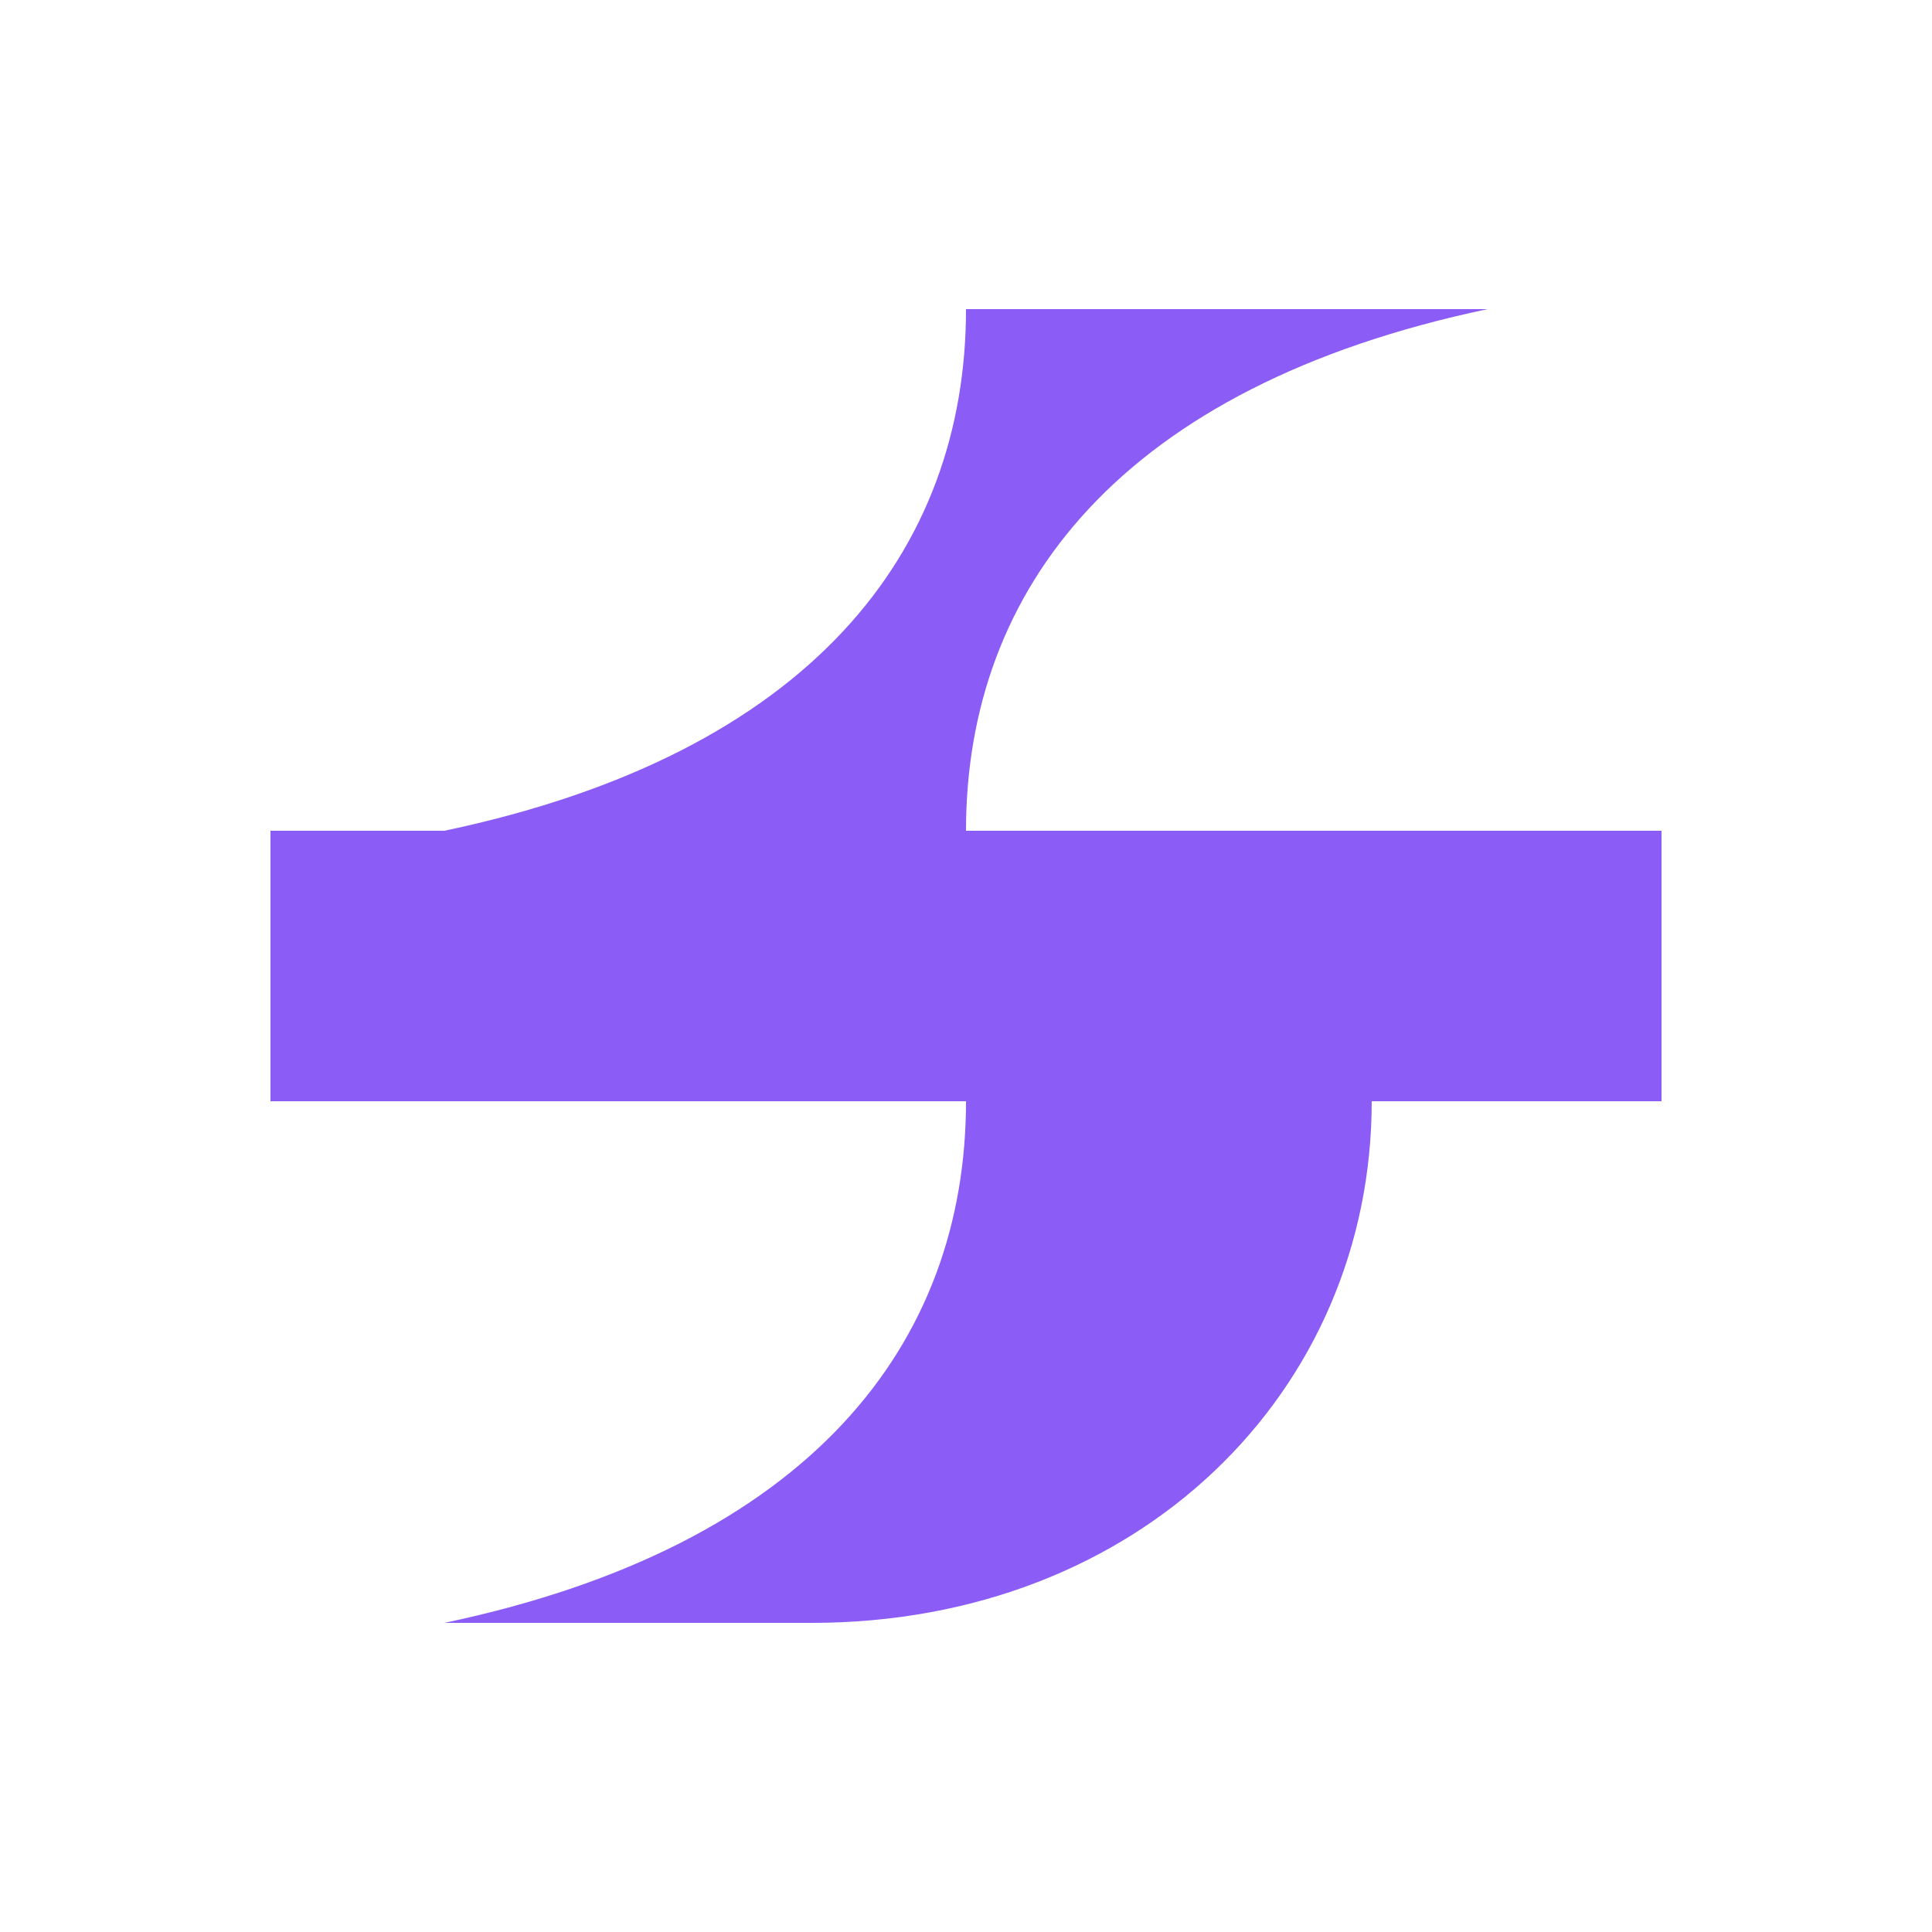
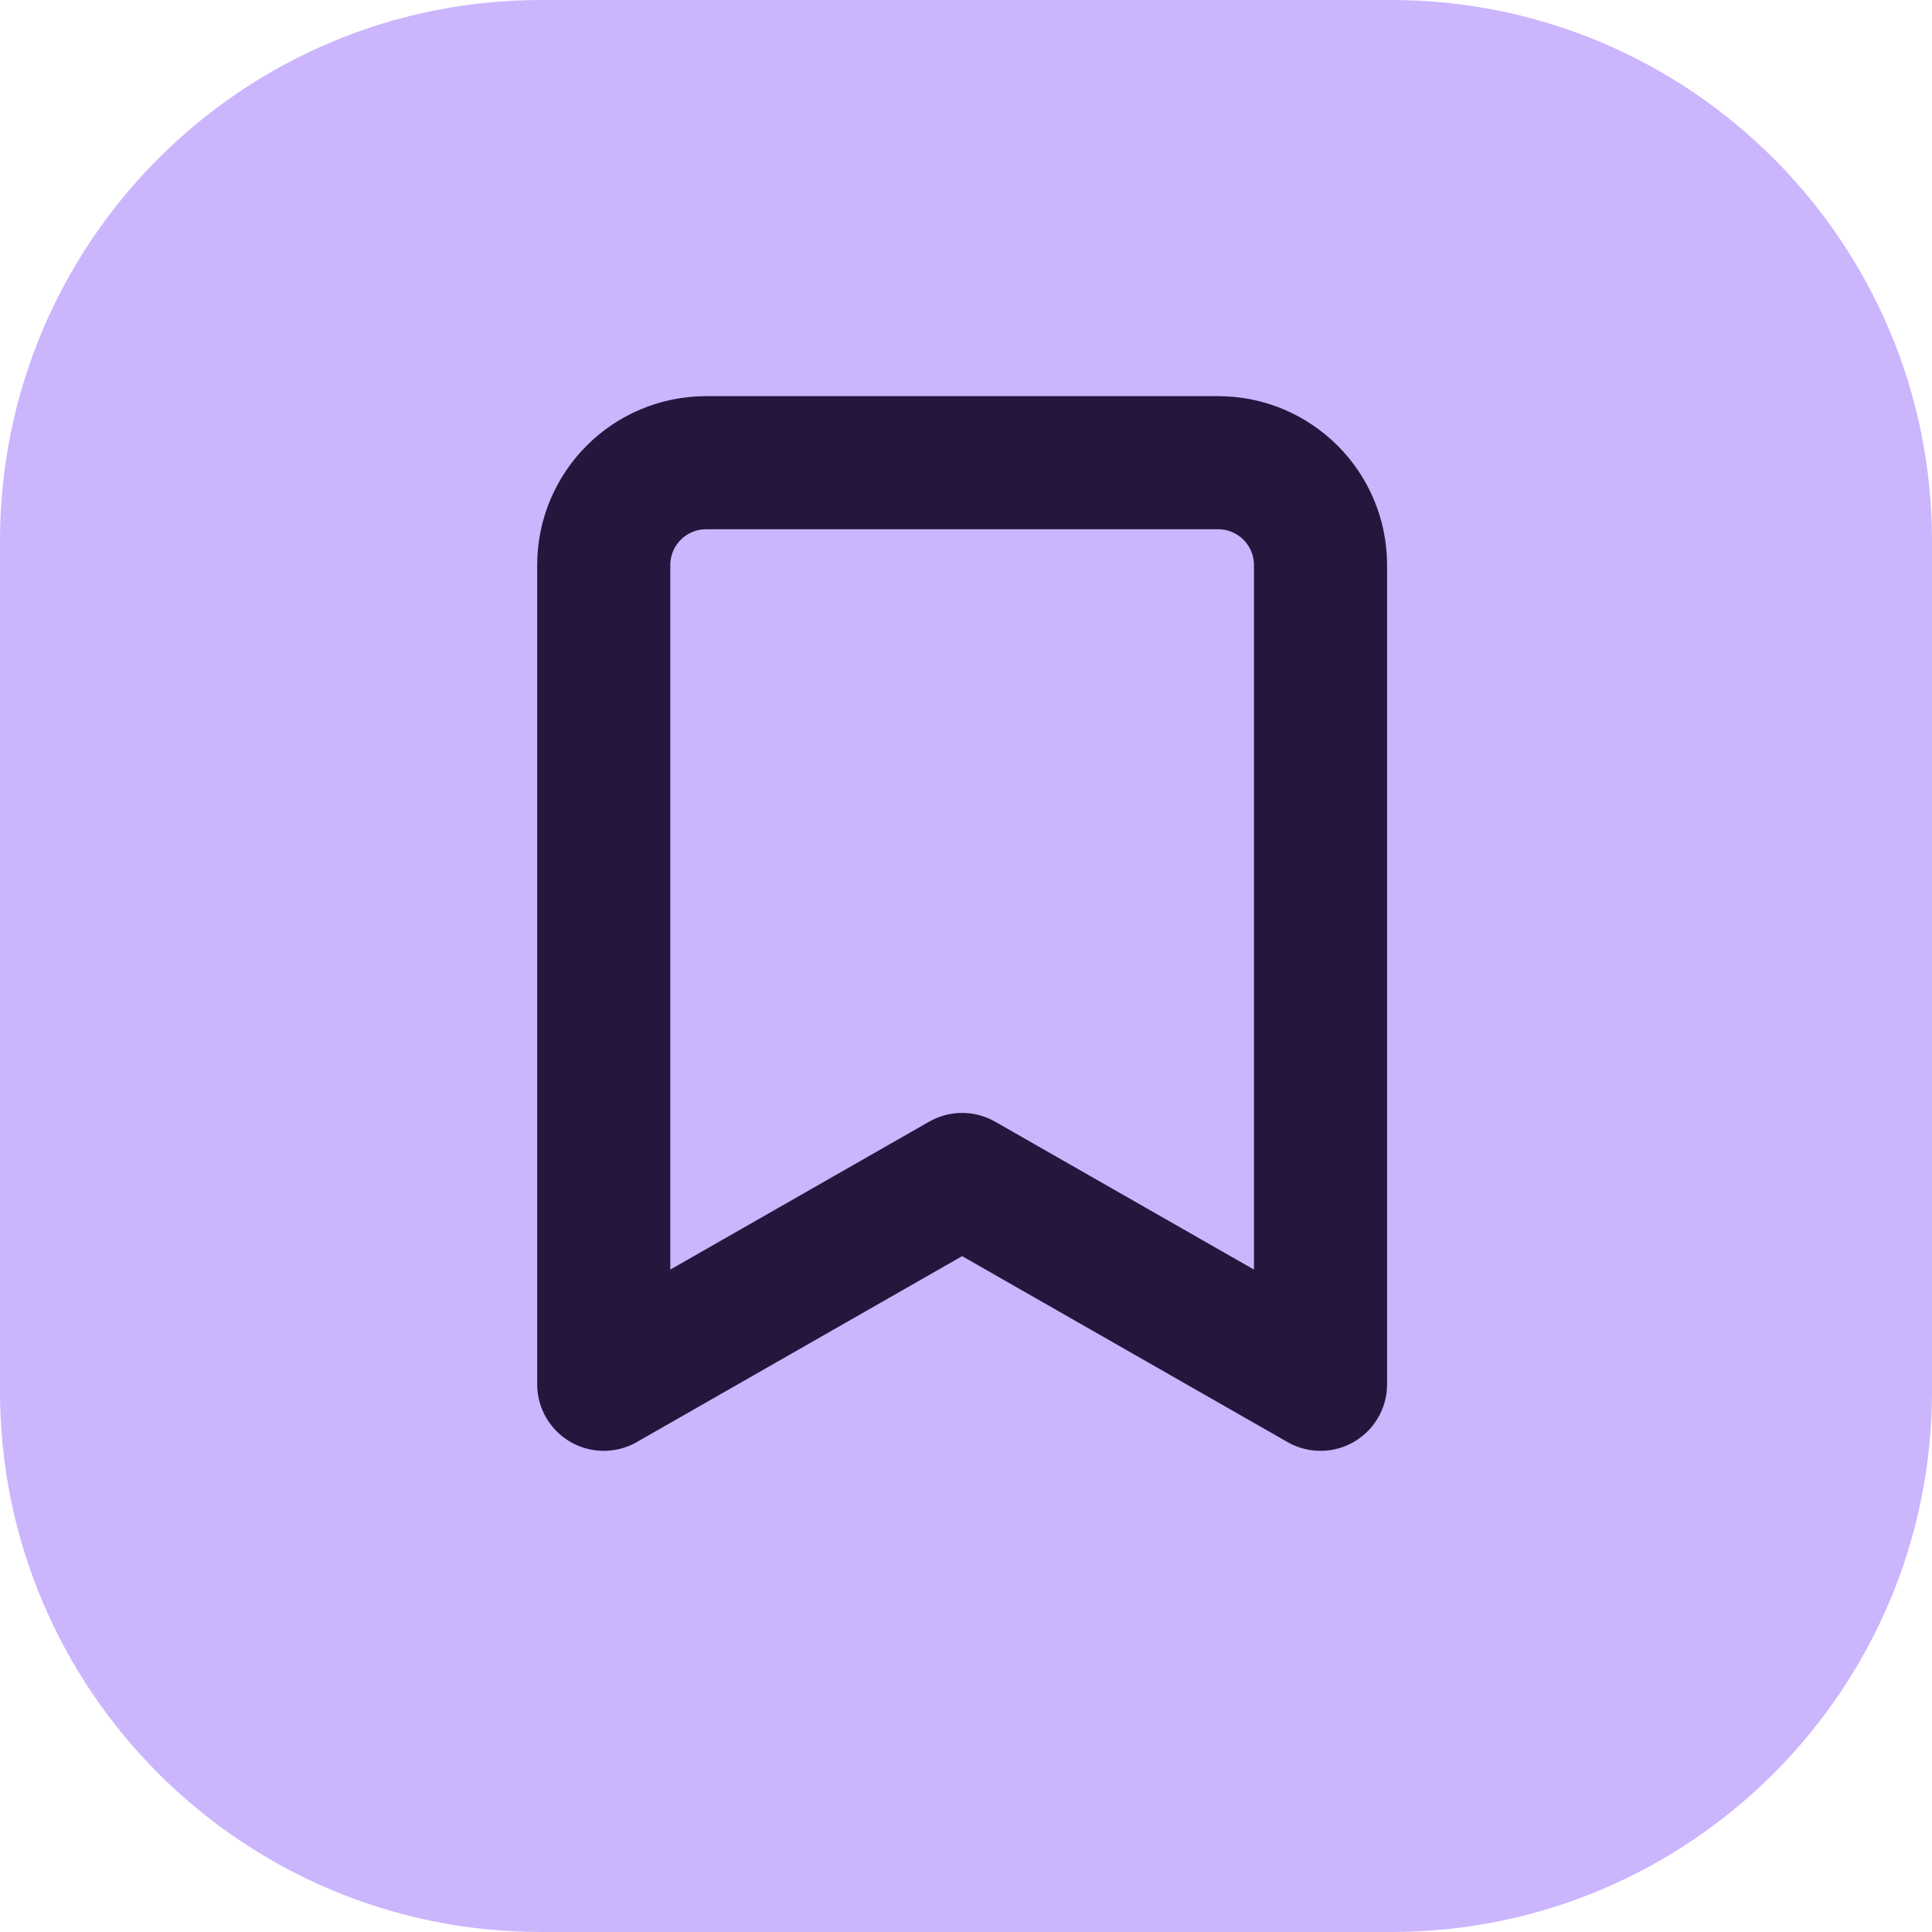
<svg xmlns="http://www.w3.org/2000/svg" width="512" height="512" viewBox="0 0 100 100" fill="none">
-   <path fill-rule="evenodd" clip-rule="evenodd" d="M 50 16 C 50 28.5 42 39 23 43 H 14 V 57 H 50 C 50 69.5 42 80 23 84 H 42 C 59 84 71 72 71 57 H 86 V 43 H 50 C 50 30.5 58 20 77 16 H 50 Z" fill="#8B5CF6" />
+   <rect width="100" height="100" rx="28" fill="#CBB5FD" />
+   <g transform="translate(18, 16) scale(2.65)">
+     <path d="m19 21-7-4-7 4V5a2 2 0 0 1 2-2h10a2 2 0 0 1 2 2v16z" fill="none" stroke="#24163D" stroke-width="2.6" stroke-linecap="round" stroke-linejoin="round" />
+   </g>
</svg>
